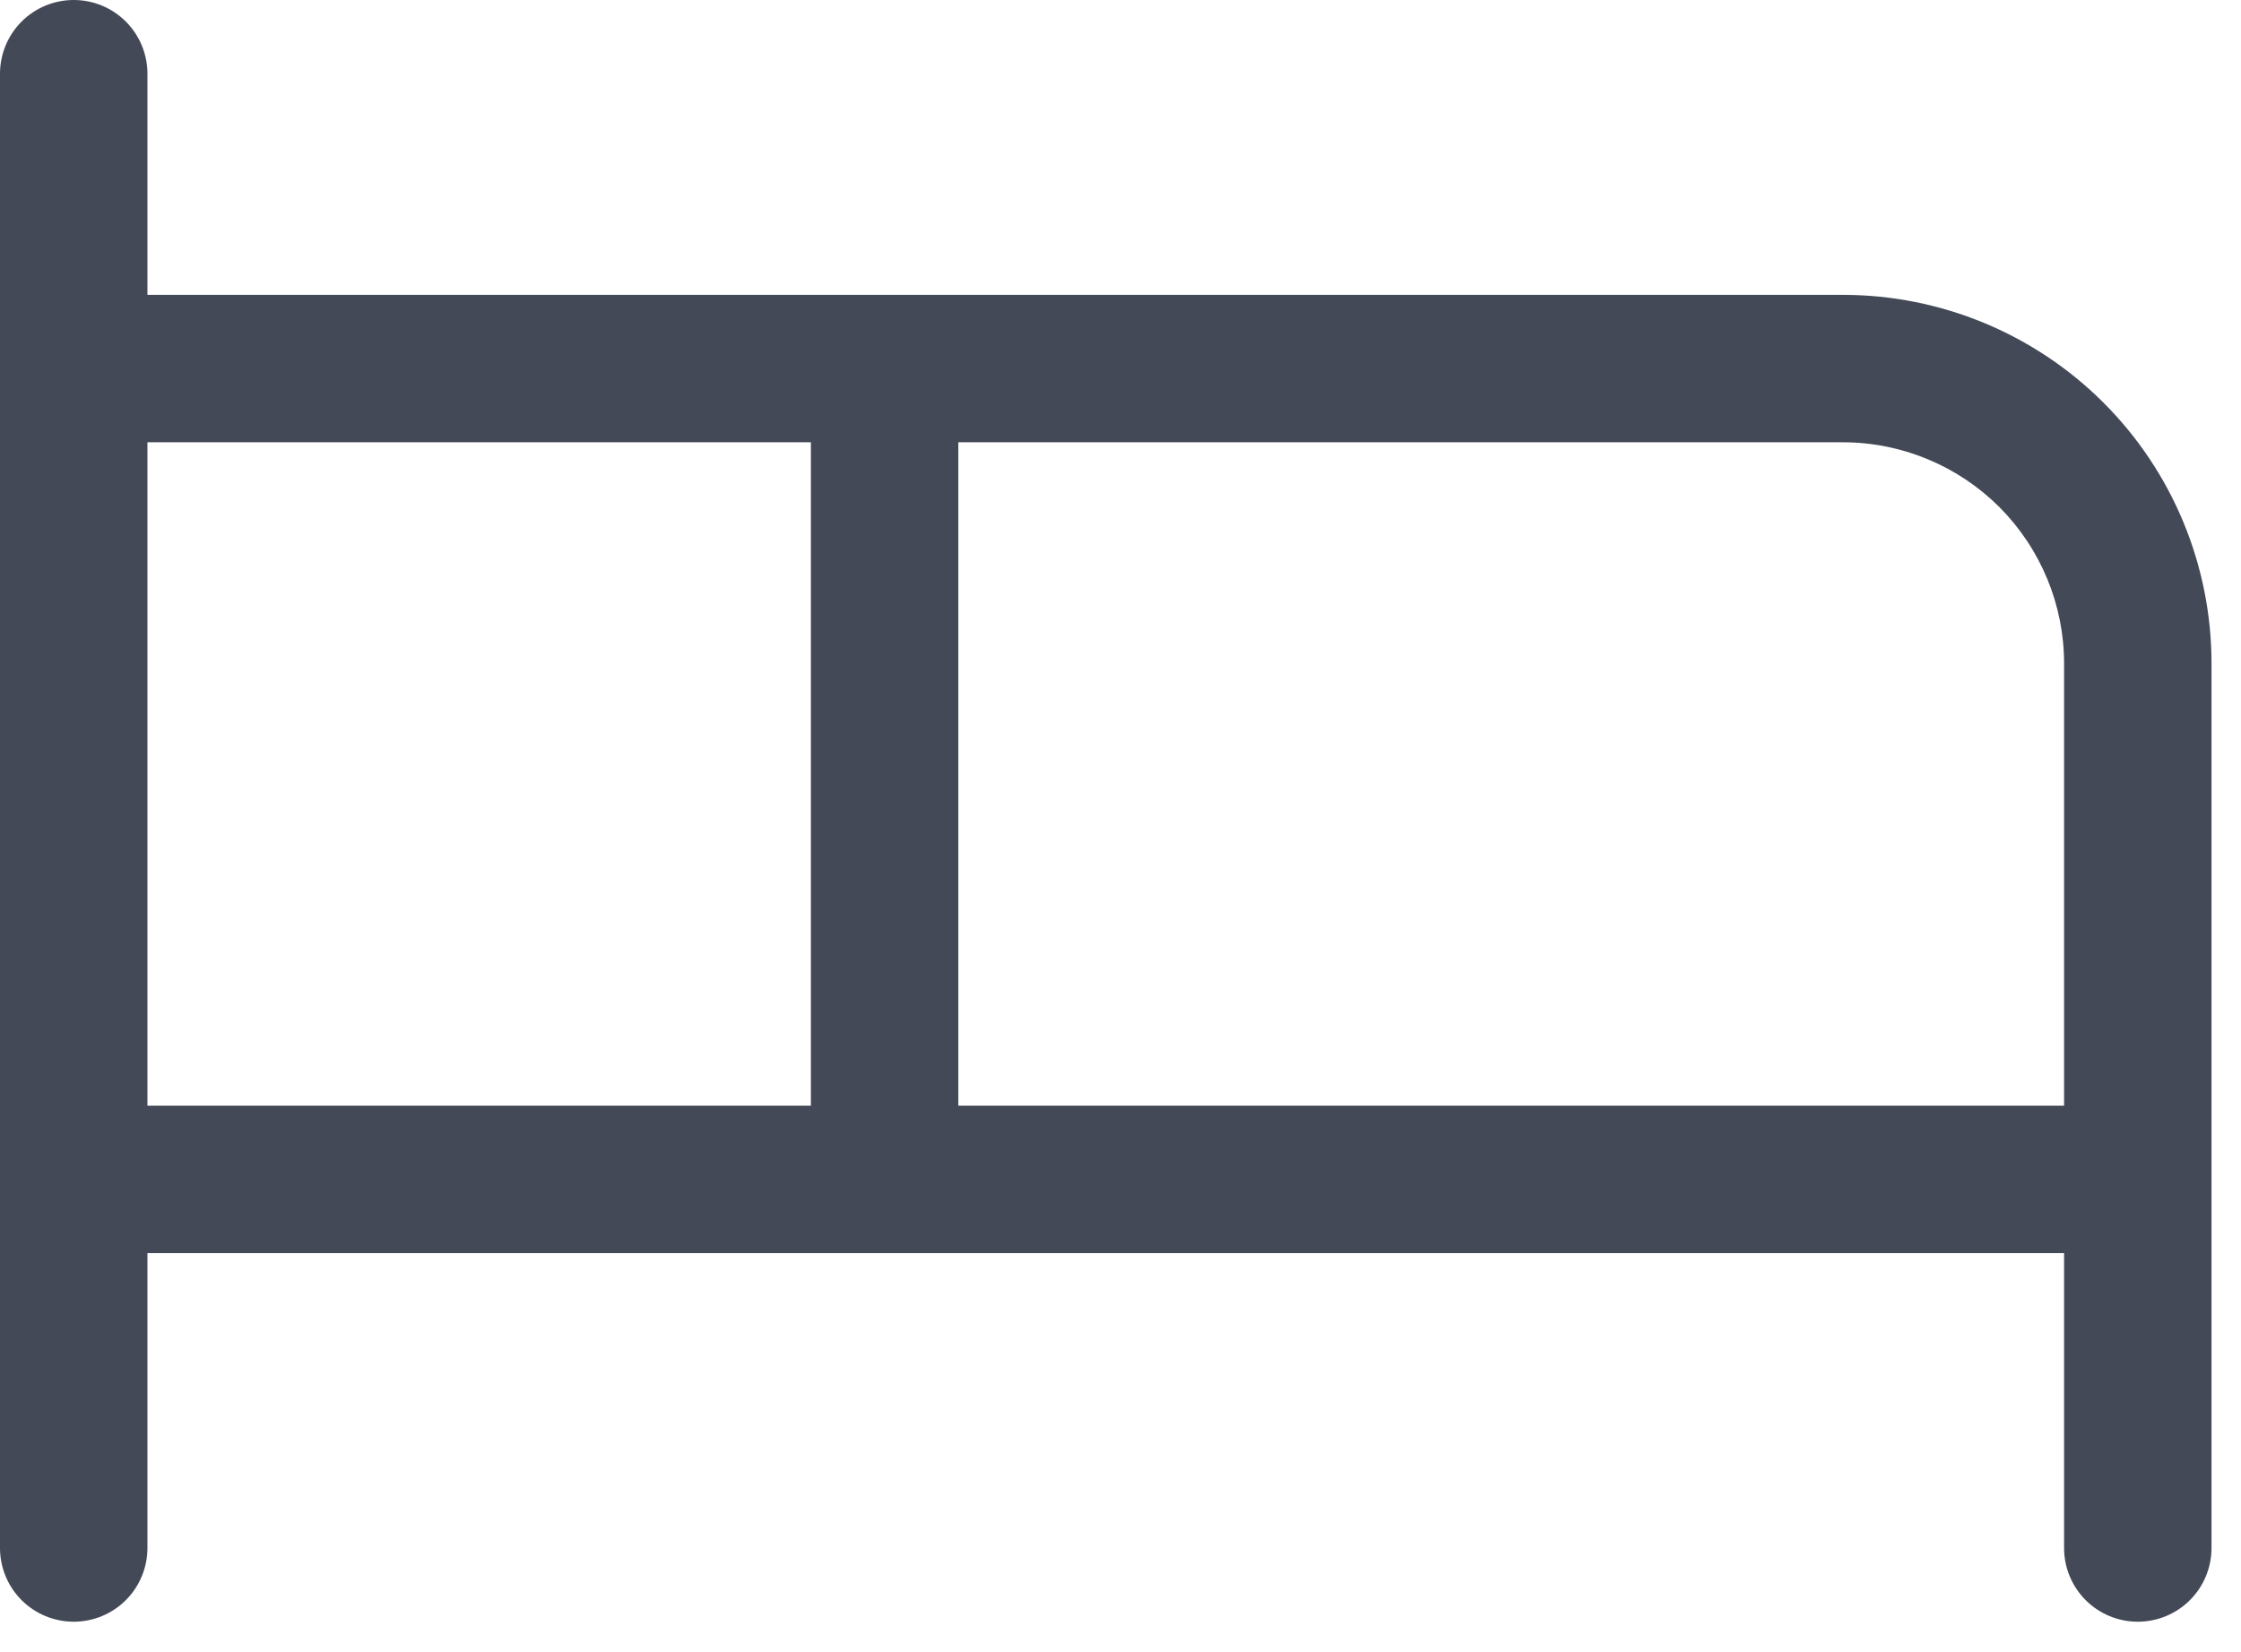
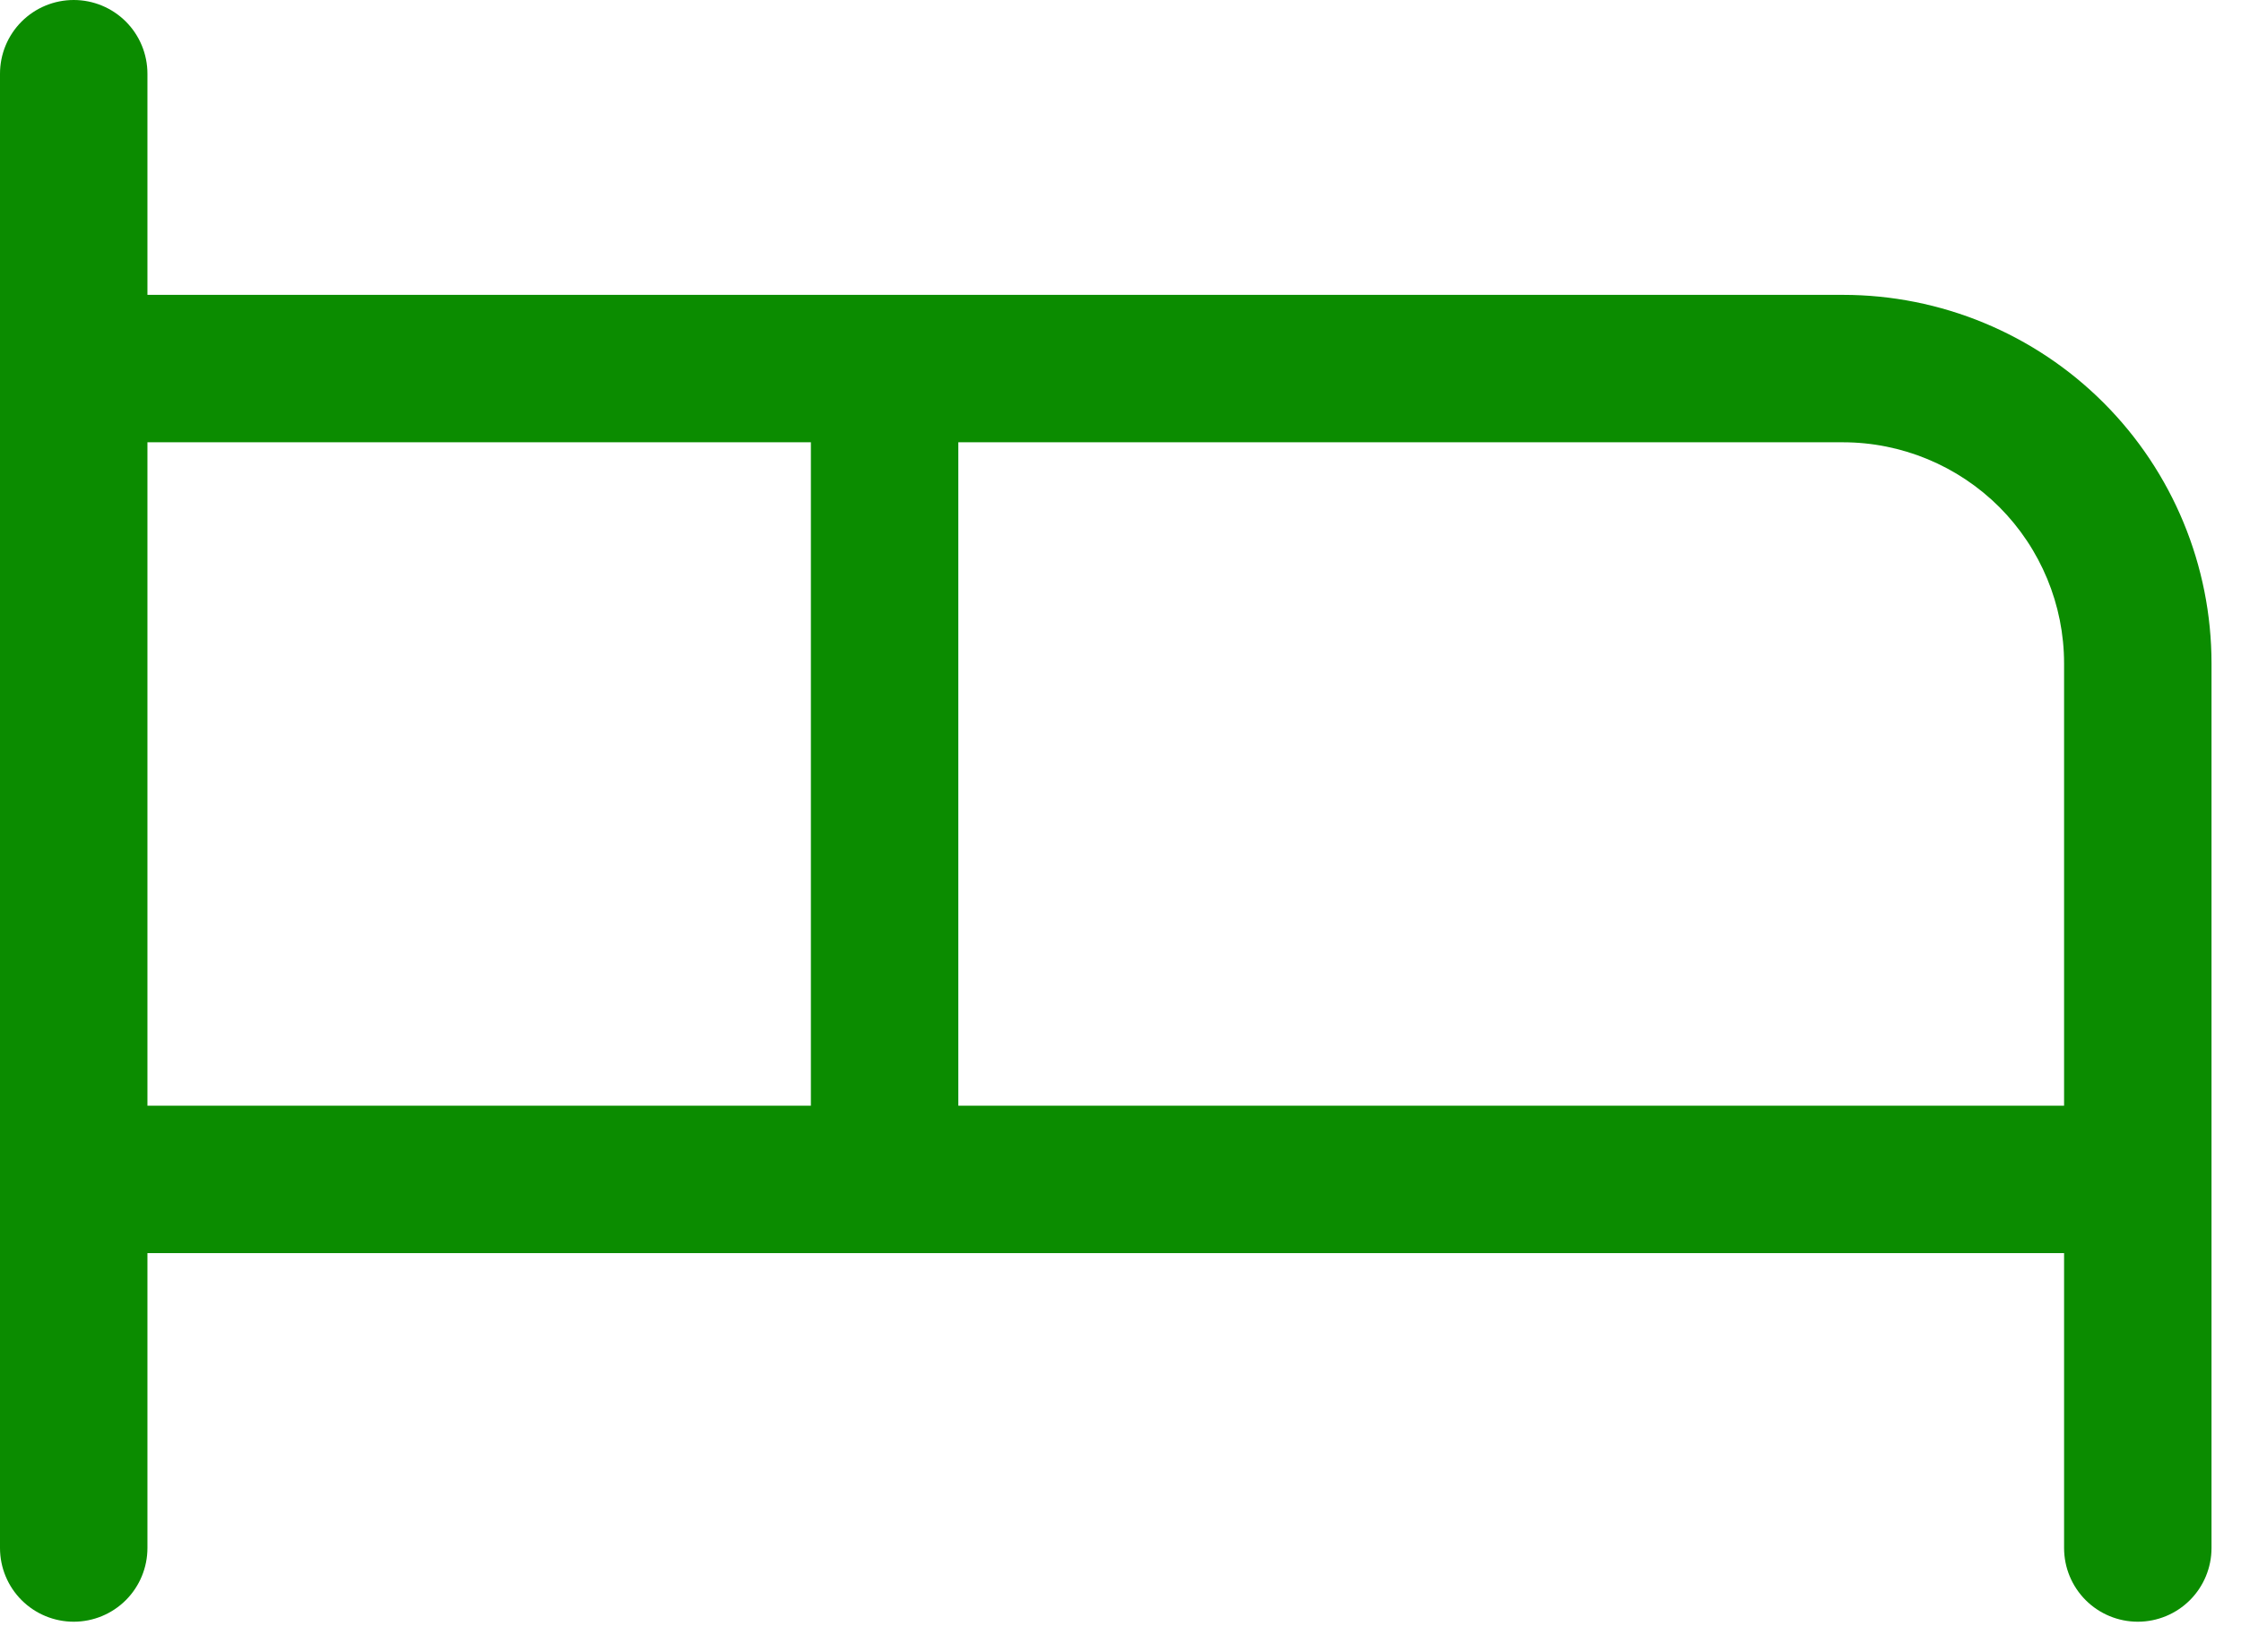
<svg xmlns="http://www.w3.org/2000/svg" width="19" height="14" viewBox="0 0 19 14" fill="none">
-   <path d="M15.625 2.5H1.25V0.625C1.25 0.459 1.184 0.3 1.067 0.183C0.95 0.066 0.791 0 0.625 0C0.459 0 0.3 0.066 0.183 0.183C0.066 0.3 0 0.459 0 0.625V13.125C0 13.291 0.066 13.45 0.183 13.567C0.3 13.684 0.459 13.75 0.625 13.75C0.791 13.75 0.95 13.684 1.067 13.567C1.184 13.45 1.25 13.291 1.25 13.125V10.625H17.5V13.125C17.5 13.291 17.566 13.45 17.683 13.567C17.8 13.684 17.959 13.75 18.125 13.75C18.291 13.75 18.45 13.684 18.567 13.567C18.684 13.45 18.75 13.291 18.75 13.125V5.625C18.75 4.796 18.421 4.001 17.835 3.415C17.249 2.829 16.454 2.5 15.625 2.5ZM1.25 3.75H6.875V9.375H1.25V3.75ZM8.125 9.375V3.75H15.625C16.122 3.75 16.599 3.948 16.951 4.299C17.302 4.651 17.5 5.128 17.5 5.625V9.375H8.125Z" fill="#434956" />
+   <path d="M15.625 2.5H1.25V0.625C1.25 0.459 1.184 0.3 1.067 0.183C0.95 0.066 0.791 0 0.625 0C0.459 0 0.3 0.066 0.183 0.183C0.066 0.3 0 0.459 0 0.625V13.125C0 13.291 0.066 13.45 0.183 13.567C0.3 13.684 0.459 13.75 0.625 13.75C0.791 13.75 0.95 13.684 1.067 13.567C1.184 13.45 1.25 13.291 1.25 13.125V10.625H17.5V13.125C17.5 13.291 17.566 13.45 17.683 13.567C17.8 13.684 17.959 13.75 18.125 13.75C18.291 13.75 18.45 13.684 18.567 13.567C18.684 13.45 18.75 13.291 18.75 13.125V5.625C18.75 4.796 18.421 4.001 17.835 3.415C17.249 2.829 16.454 2.5 15.625 2.5ZM1.25 3.75H6.875V9.375H1.25V3.75ZM8.125 9.375V3.75H15.625C16.122 3.75 16.599 3.948 16.951 4.299C17.302 4.651 17.5 5.128 17.5 5.625V9.375H8.125Z" fill="#0B8C00" />
</svg>
